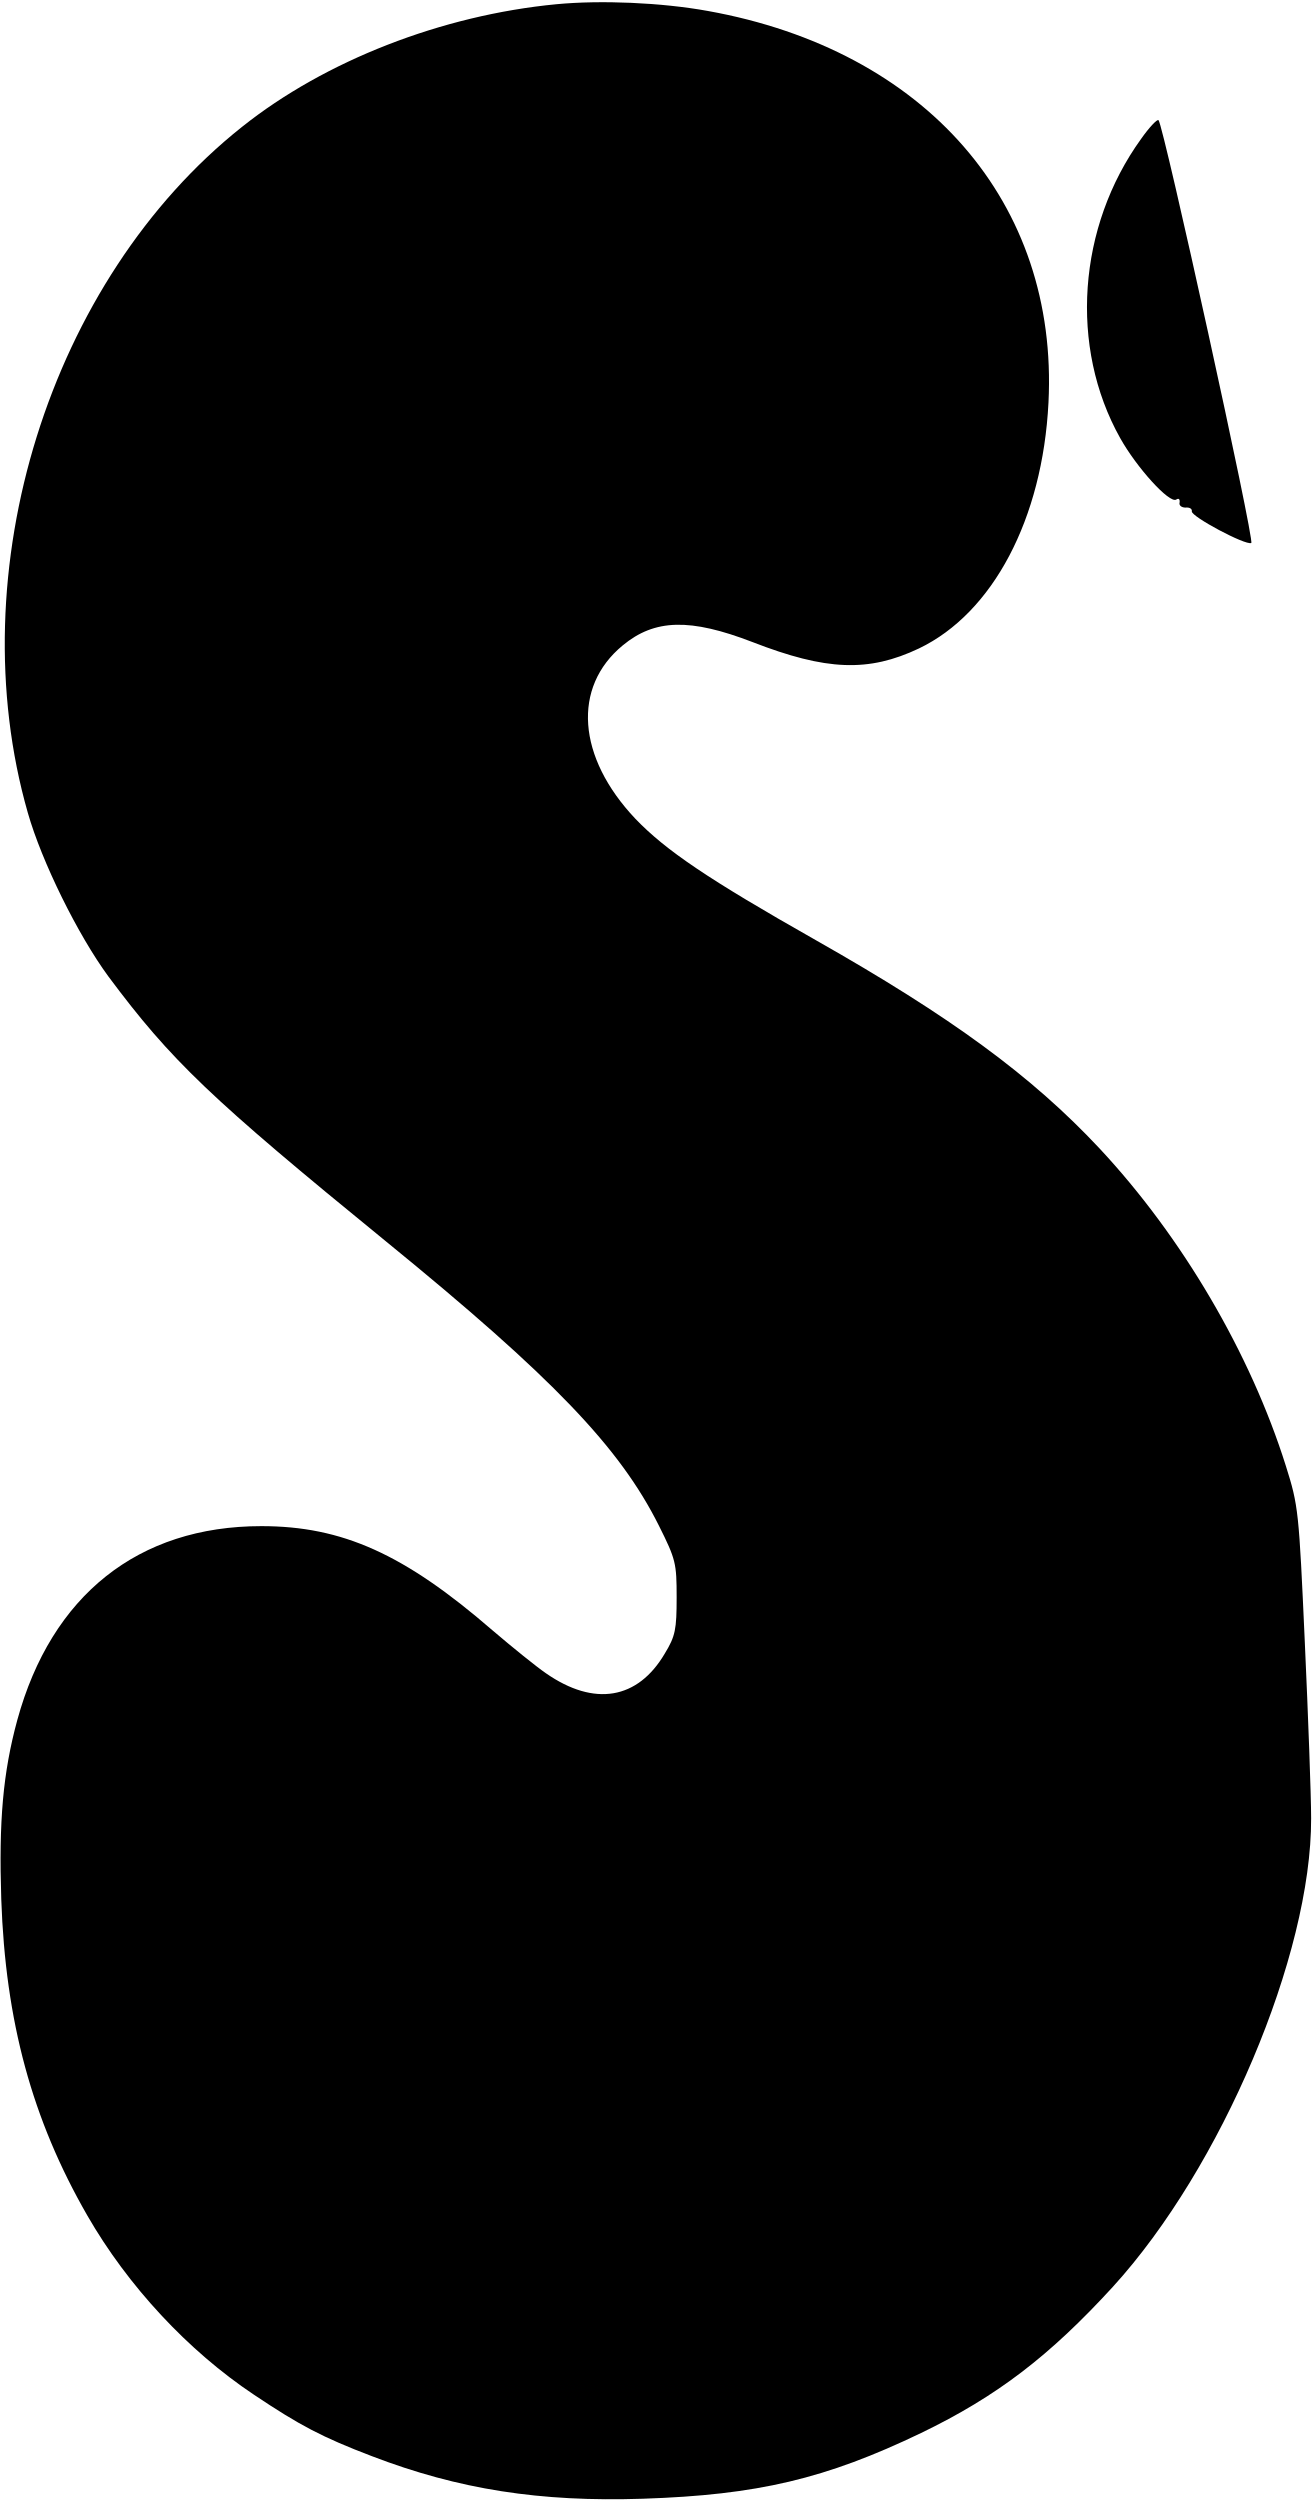
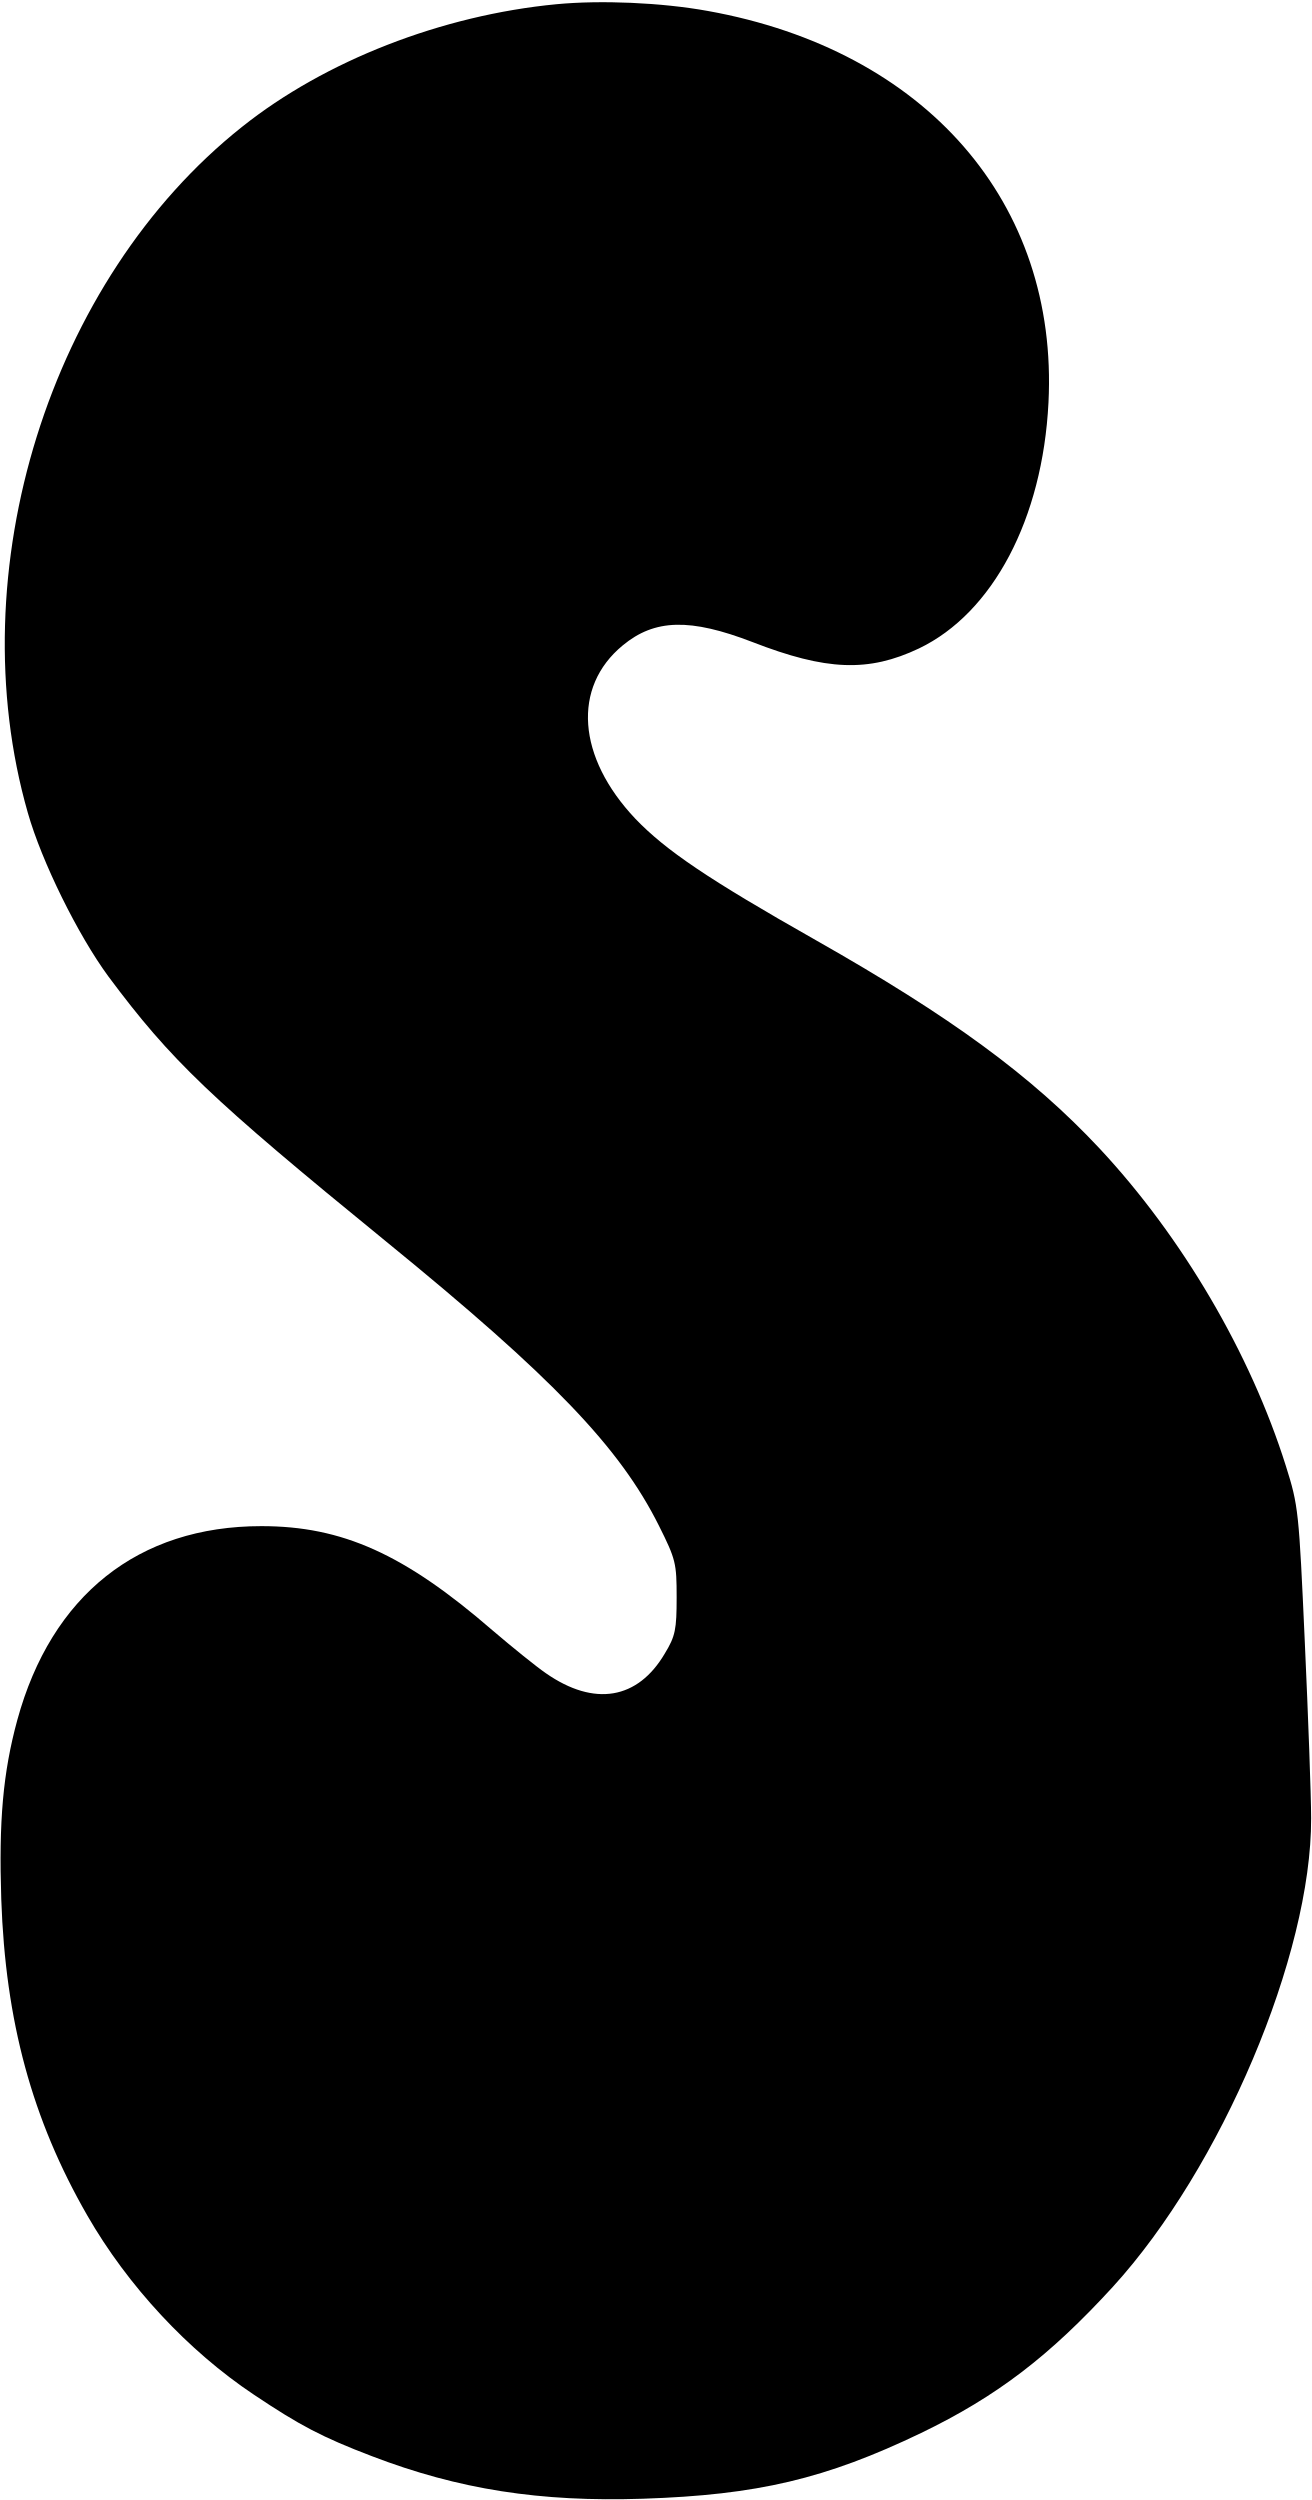
- <svg xmlns="http://www.w3.org/2000/svg" version="1.0" width="312pt" height="593pt" viewBox="0 0 312 593" preserveAspectRatio="xMidYMid meet">
+ <svg xmlns="http://www.w3.org/2000/svg" version="1.0" width="311pt" height="593pt" viewBox="0 0 311 593" preserveAspectRatio="xMidYMid meet">
  <g transform="translate(0,593) scale(0.1,-0.1)" fill="#000000" stroke="none">
    <path d="M1320 5920 c-272 -26 -549 -134 -746 -291 -457 -363 -672 -1054 -508 -1627 33 -116 119 -290 191 -388 149 -200 241 -288 659 -629 395 -322 554 -488 647 -674 40 -80 42 -89 42 -170 0 -76 -3 -92 -28 -133 -64 -109 -167 -127 -282 -47 -22 15 -79 61 -127 102 -209 181 -356 247 -548 247 -292 0 -498 -164 -579 -460 -34 -125 -44 -240 -38 -425 10 -290 73 -522 204 -750 96 -167 239 -321 395 -425 109 -73 162 -101 280 -146 206 -79 399 -109 643 -101 272 9 433 47 660 156 180 87 305 183 455 347 257 282 471 787 470 1111 0 54 -7 242 -15 418 -14 311 -15 323 -45 418 -84 267 -246 543 -442 753 -161 172 -352 312 -673 494 -256 145 -356 213 -428 288 -138 146 -150 312 -30 411 76 63 160 65 308 8 175 -68 275 -72 395 -15 175 84 293 307 307 583 24 474 -291 836 -808 929 -110 20 -254 26 -359 16z" />
-     <path d="M2707 5601 c-151 -209 -171 -494 -50 -710 39 -70 117 -156 133 -146 6 4 9 1 8 -7 -2 -7 5 -12 14 -12 10 1 16 -3 15 -9 -2 -12 127 -81 141 -75 9 3 -208 991 -220 1003 -3 3 -22 -17 -41 -44z" />
  </g>
</svg>
